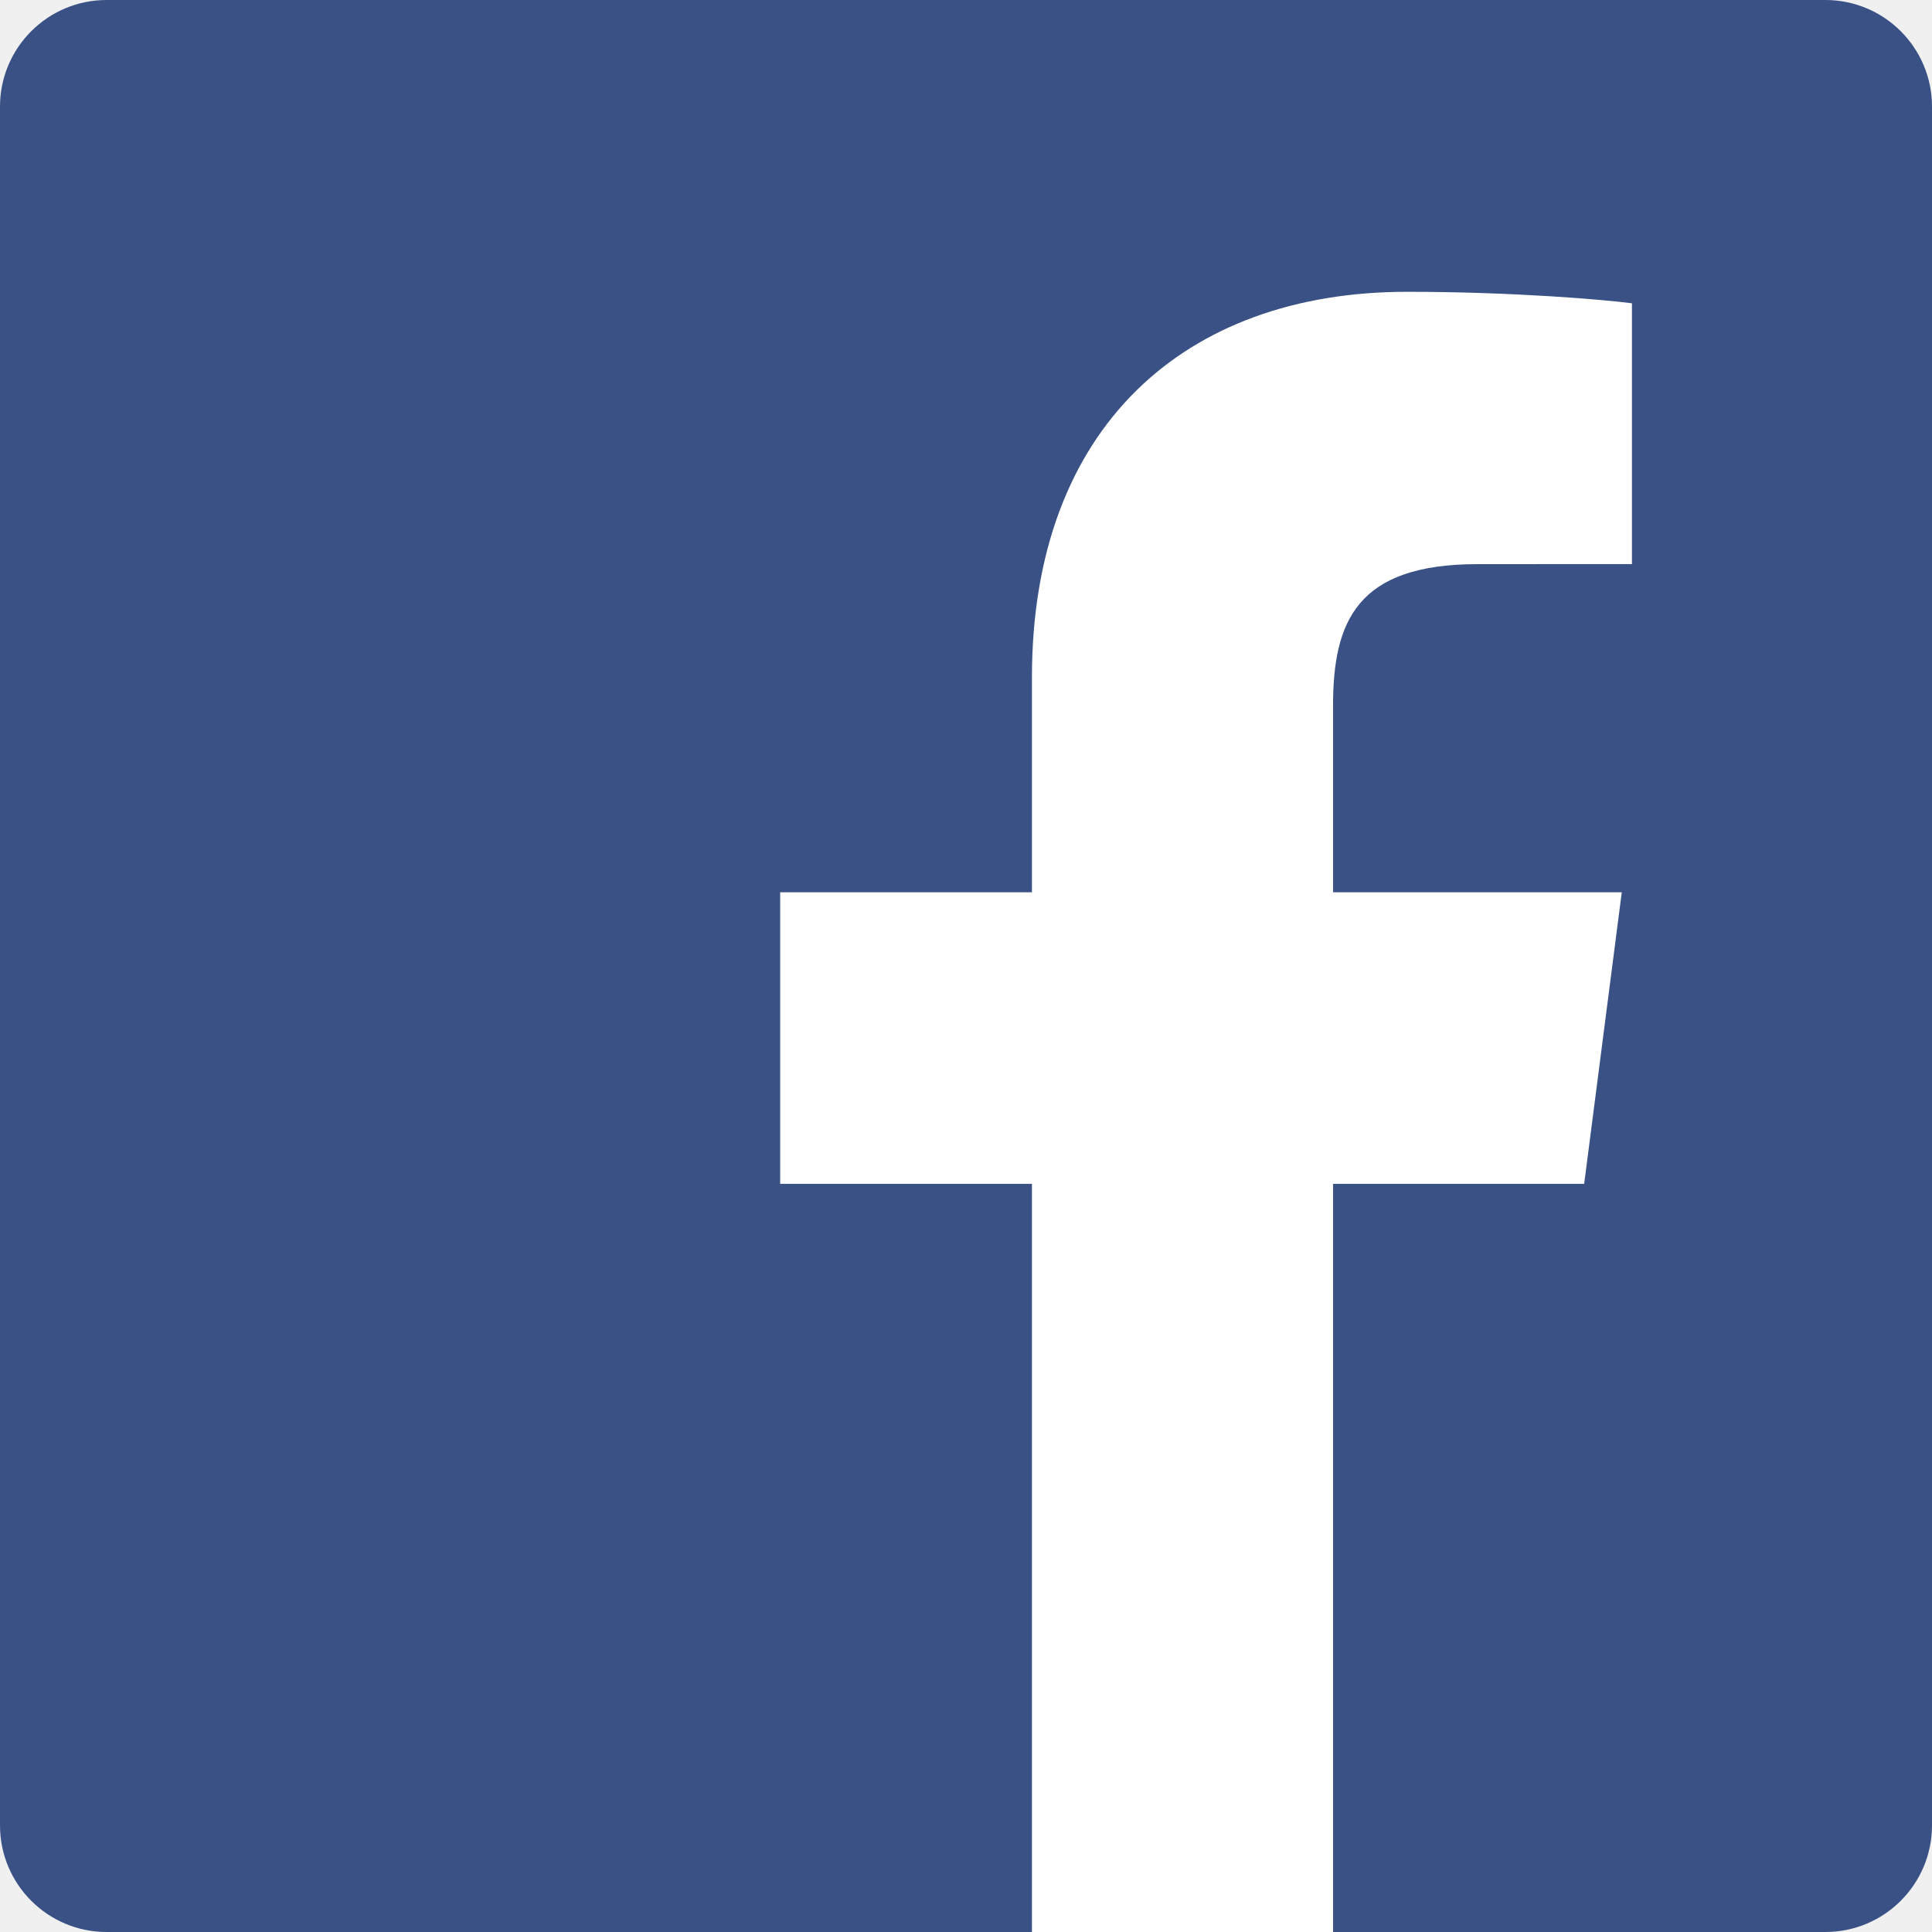
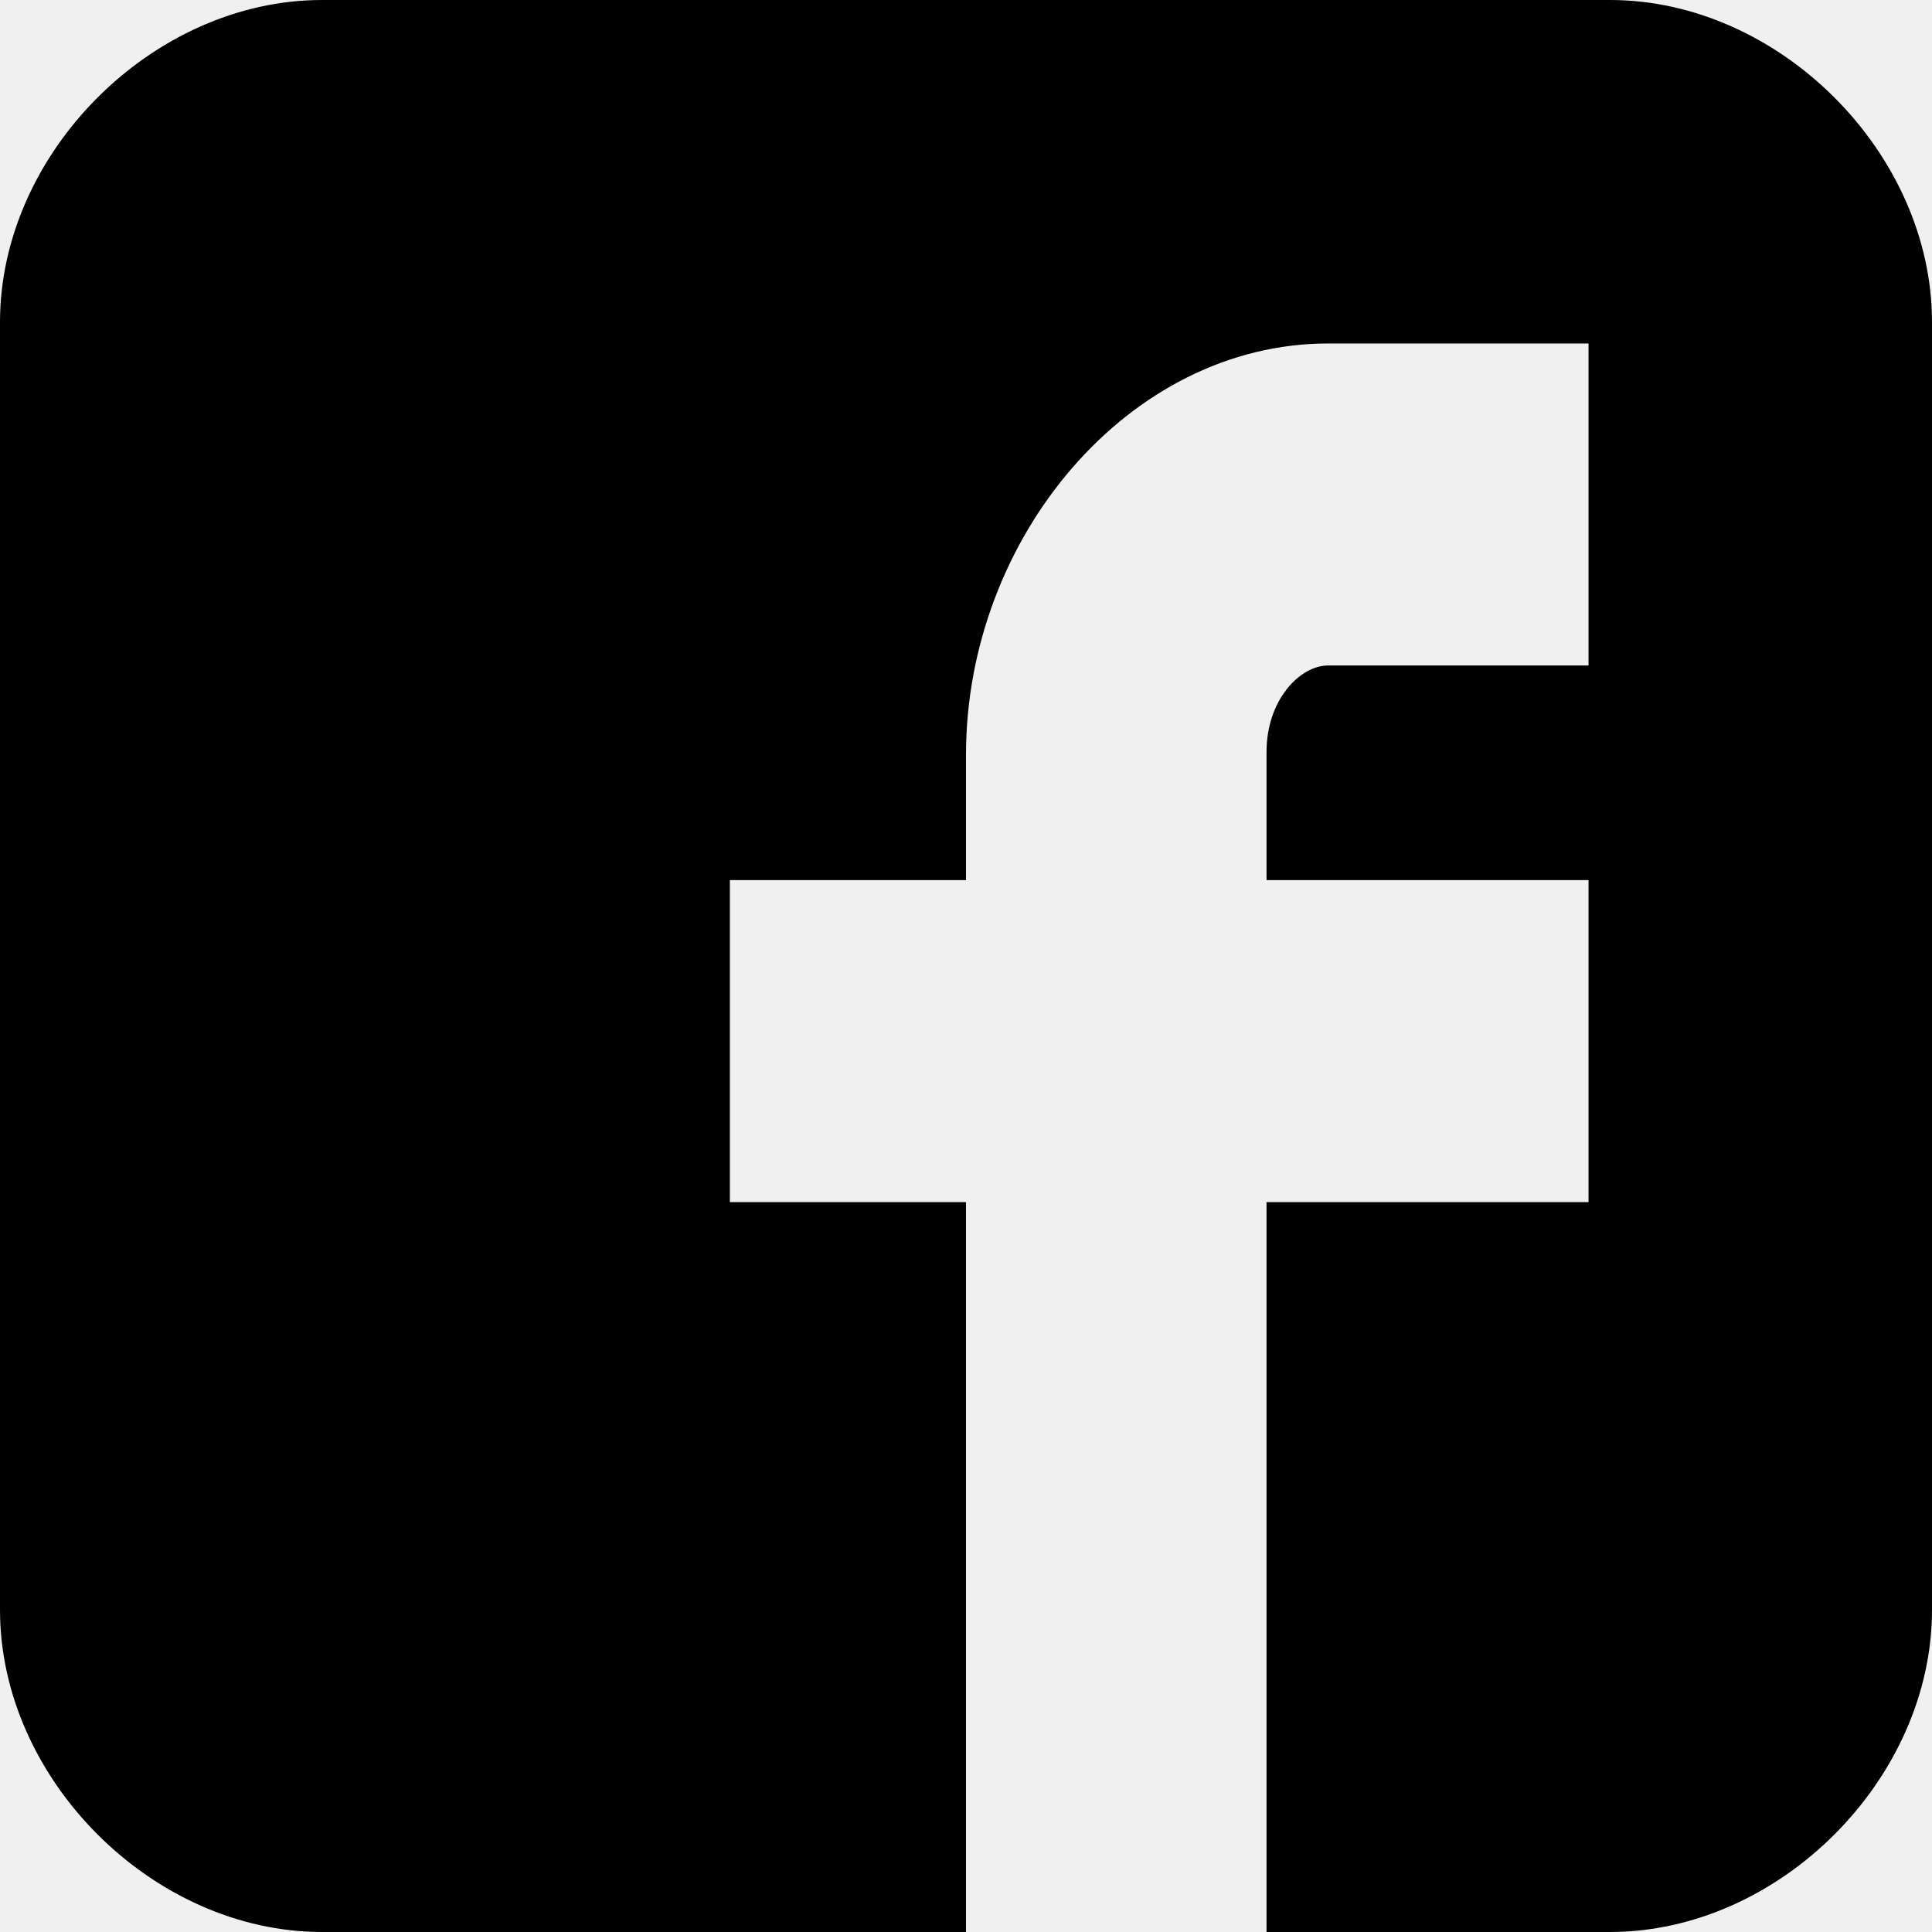
- <svg xmlns="http://www.w3.org/2000/svg" width="256px" height="256px" viewBox="0 0 256 256" version="1.1" preserveAspectRatio="xMidYMid">
+ <svg xmlns="http://www.w3.org/2000/svg" version="1.1" id="Capa_1" x="0px" y="0px" width="90px" height="90px" viewBox="0 0 90 90" style="enable-background:new 0 0 90 90;" xml:space="preserve">
  <g>
-     <path d="M241.871,256.001 C249.673,256.001 256,249.675 256,241.872 L256,14.129 C256,6.325 249.673,0 241.871,0 L14.129,0 C6.324,0 0,6.325 0,14.129 L0,241.872 C0,249.675 6.324,256.001 14.129,256.001 L241.871,256.001" fill="#395185" />
-     <path d="M176.635,256.001 L176.635,156.864 L209.912,156.864 L214.894,118.229 L176.635,118.229 L176.635,93.561 C176.635,82.375 179.742,74.752 195.783,74.752 L216.242,74.743 L216.242,40.188 C212.702,39.717 200.558,38.665 186.43,38.665 C156.932,38.665 136.738,56.67 136.738,89.736 L136.738,118.229 L103.376,118.229 L103.376,156.864 L136.738,156.864 L136.738,256.001 L176.635,256.001" fill="#FFFFFF" />
+     <path id="Facebook__x28_alt_x29_" d="M90,15.001C90,7.119,82.884,0,75,0H15C7.116,0,0,7.119,0,15.001v59.998   C0,82.881,7.116,90,15.001,90H45V56H34V41h11v-5.844C45,25.077,52.568,16,61.875,16H74v15H61.875C60.548,31,59,32.611,59,35.024V41   h15v15H59v34h16c7.884,0,15-7.119,15-15.001V15.001z" />
  </g>
+   <g>
+ </g>
+   <g>
+ </g>
+   <g>
+ </g>
+   <g>
+ </g>
+   <g>
+ </g>
+   <g>
+ </g>
+   <g>
+ </g>
+   <g>
+ </g>
+   <g>
+ </g>
+   <g>
+ </g>
+   <g>
+ </g>
+   <g>
+ </g>
+   <g>
+ </g>
+   <g>
+ </g>
+   <g>
+ </g>
</svg>
